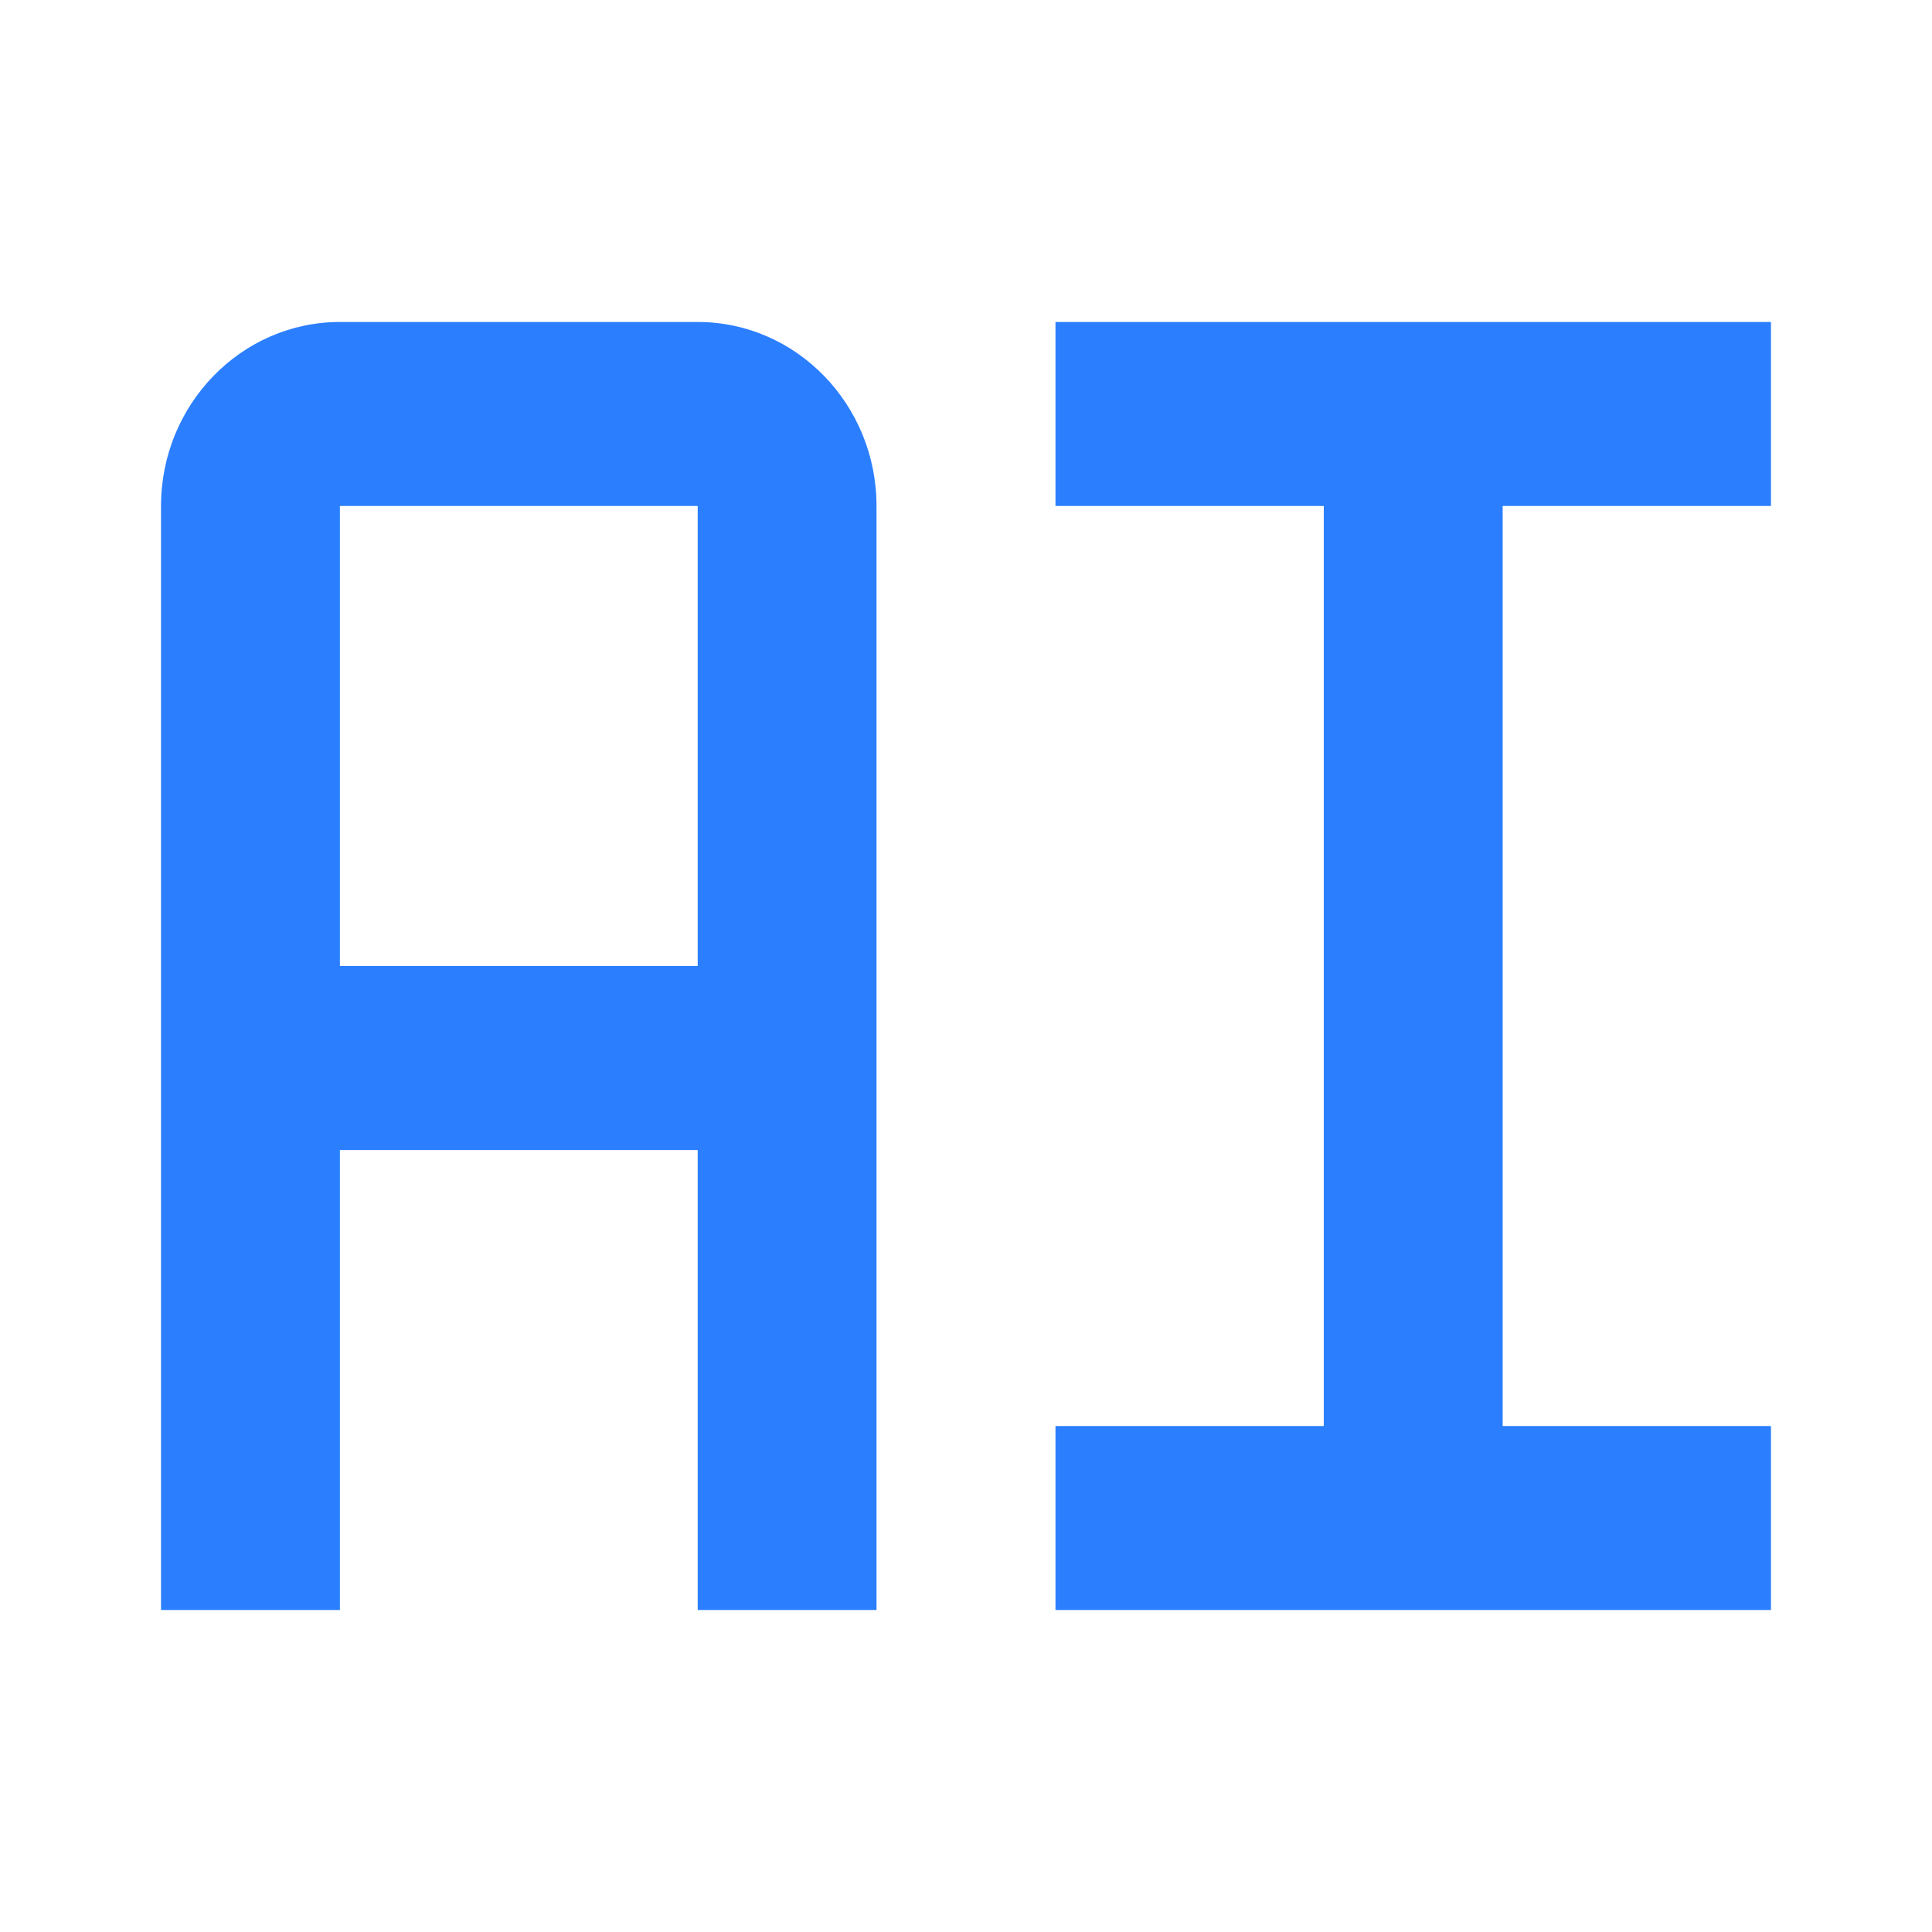
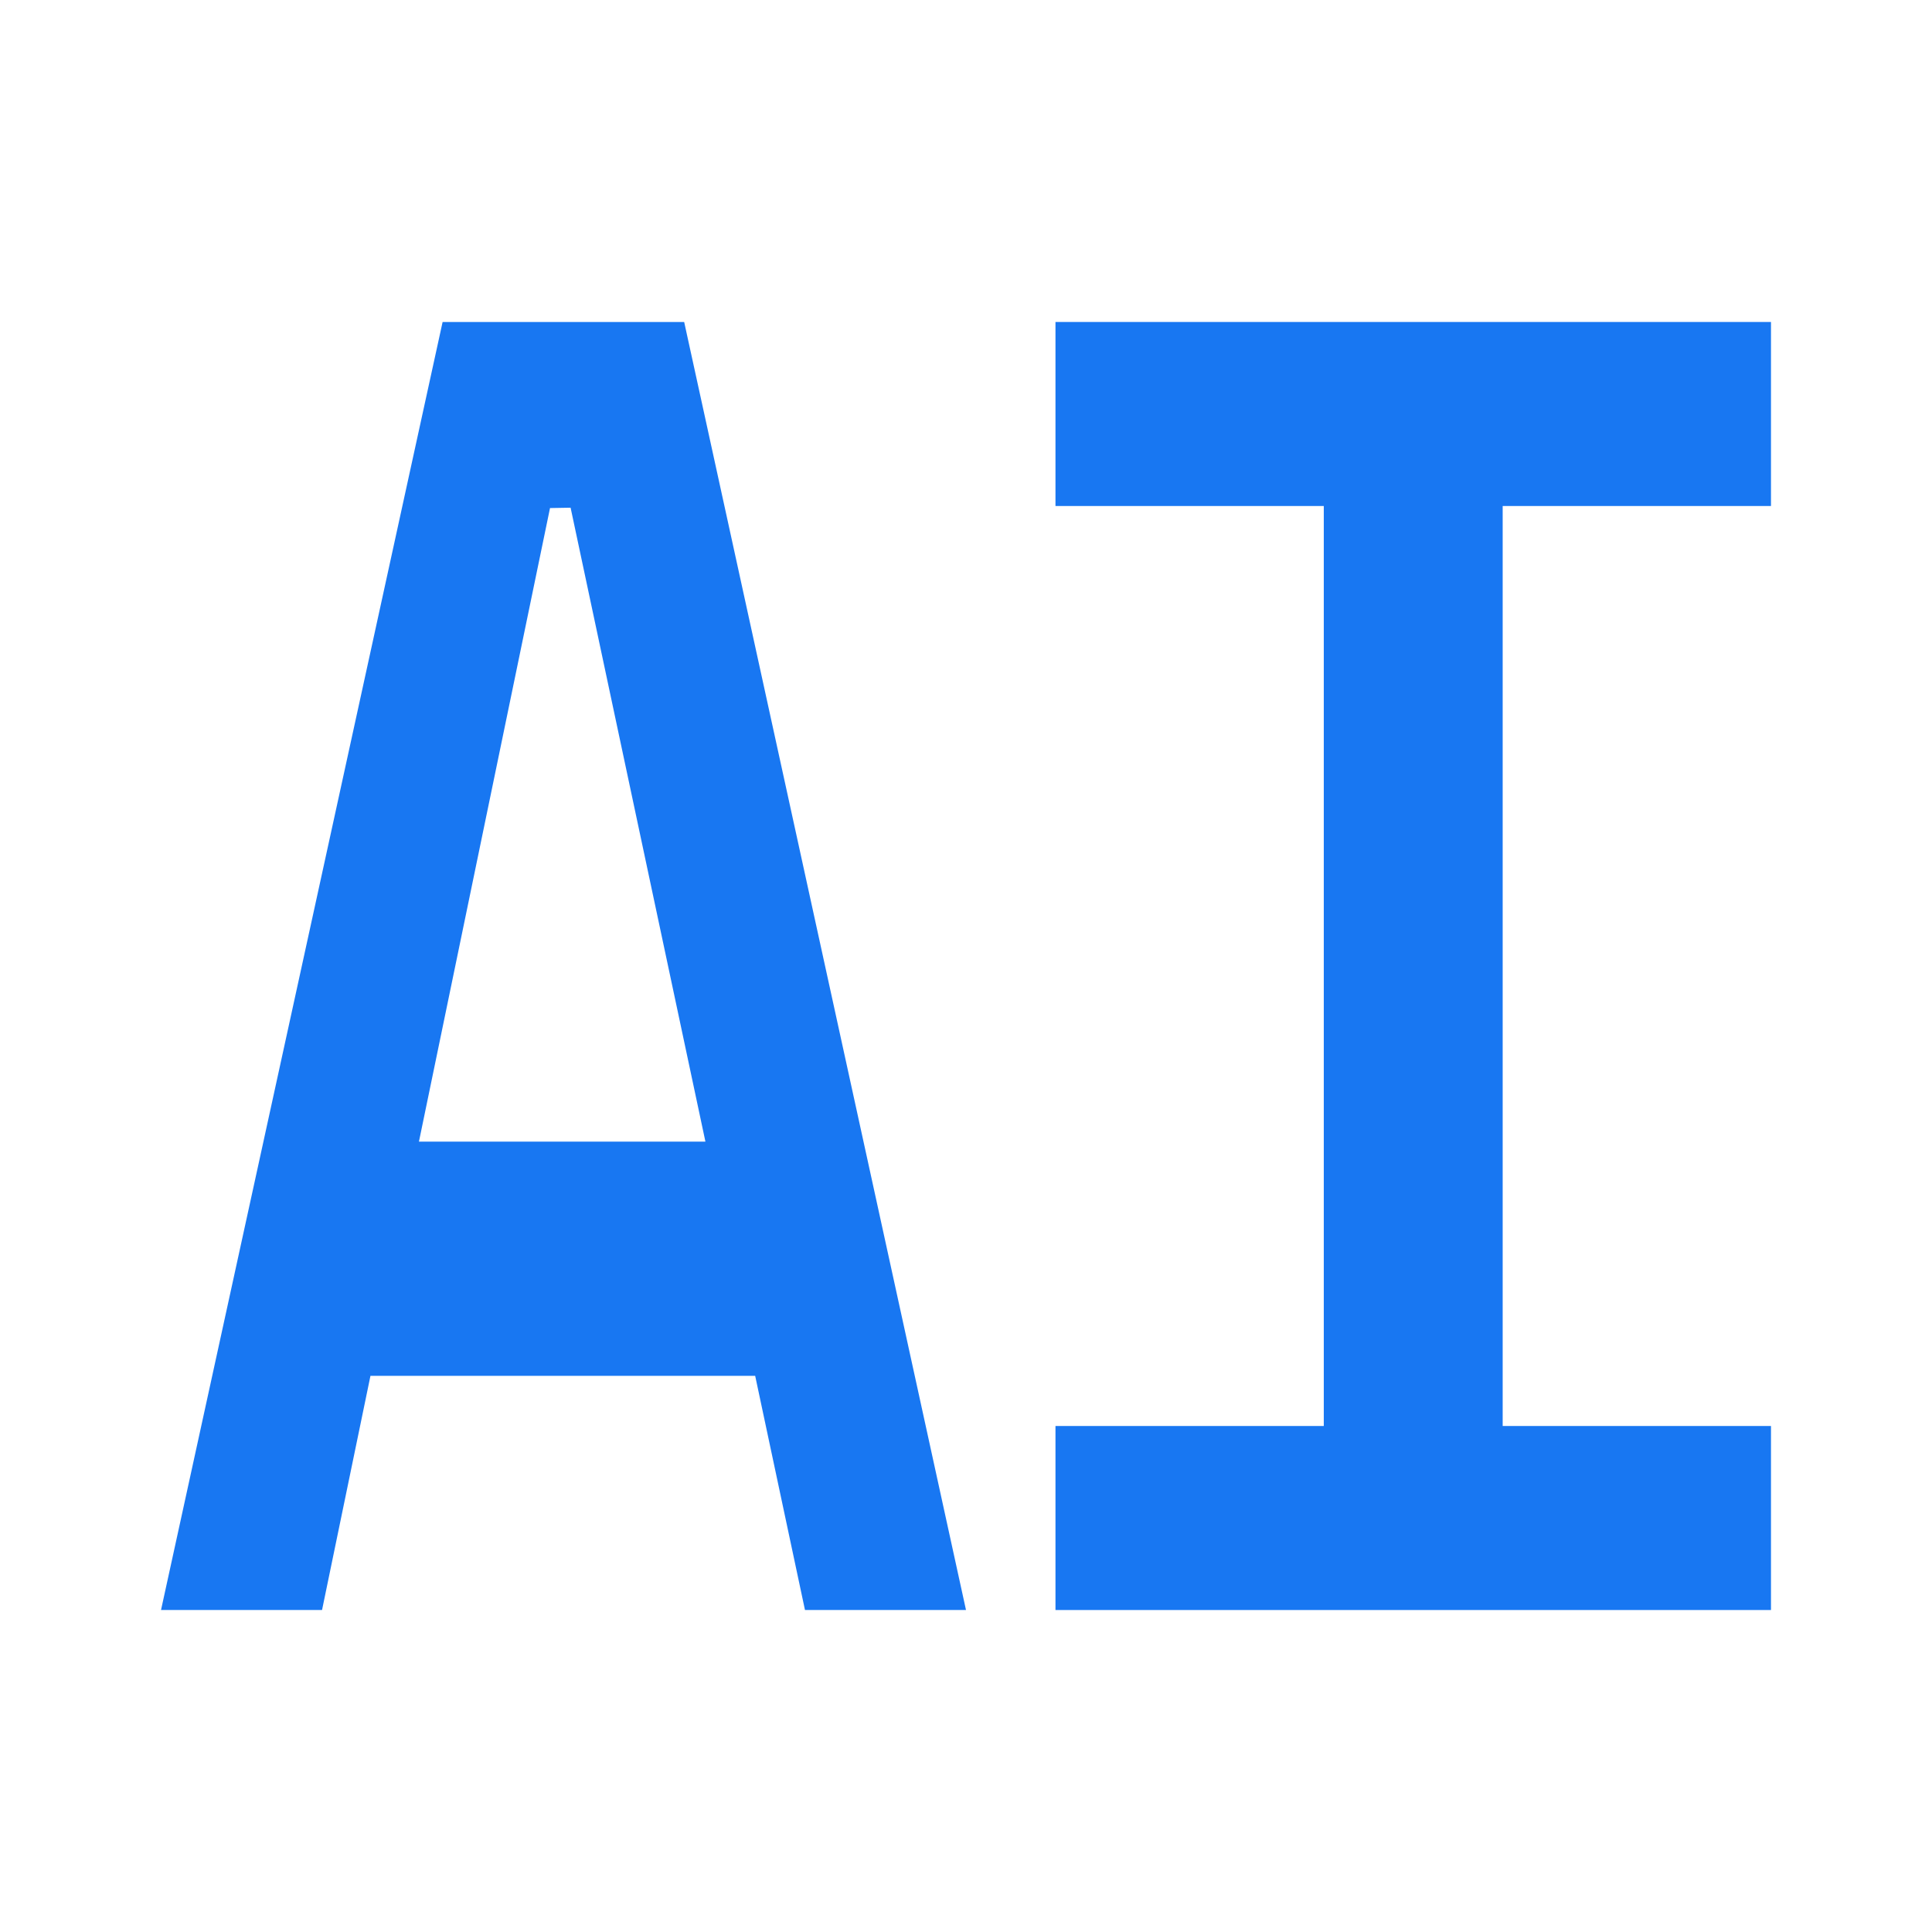
<svg xmlns="http://www.w3.org/2000/svg" width="32" height="32" viewBox="0 0 32 32" fill="none">
-   <path d="M17.482 8.381H21.926V23.619H17.482V26.667H29.333V23.619H24.889V8.381H29.333V5.333H17.482V8.381ZM11.556 5.333H5.63C3.996 5.333 2.667 6.7 2.667 8.381V26.667H5.63V19.048H11.556V26.667H14.518V8.381C14.518 6.7 13.19 5.333 11.556 5.333ZM5.63 16V8.381H11.556V16H5.63Z" fill="#2B7FFF" />
+   <path d="M13.333 26.667H16L11.332 5.333H7.331L2.667 26.667H5.334L6.136 22.788H12.508L13.333 26.667ZM6.939 18.909L9.11 8.415L9.451 8.409L11.684 18.909H6.939Z" fill="#1877F2" />
+   <path d="M17.482 8.381H21.926V23.619H17.482V26.667H29.333V23.619H24.889V8.381H29.333V5.333H17.482V8.381Z" fill="#1877F2" />
</svg>
